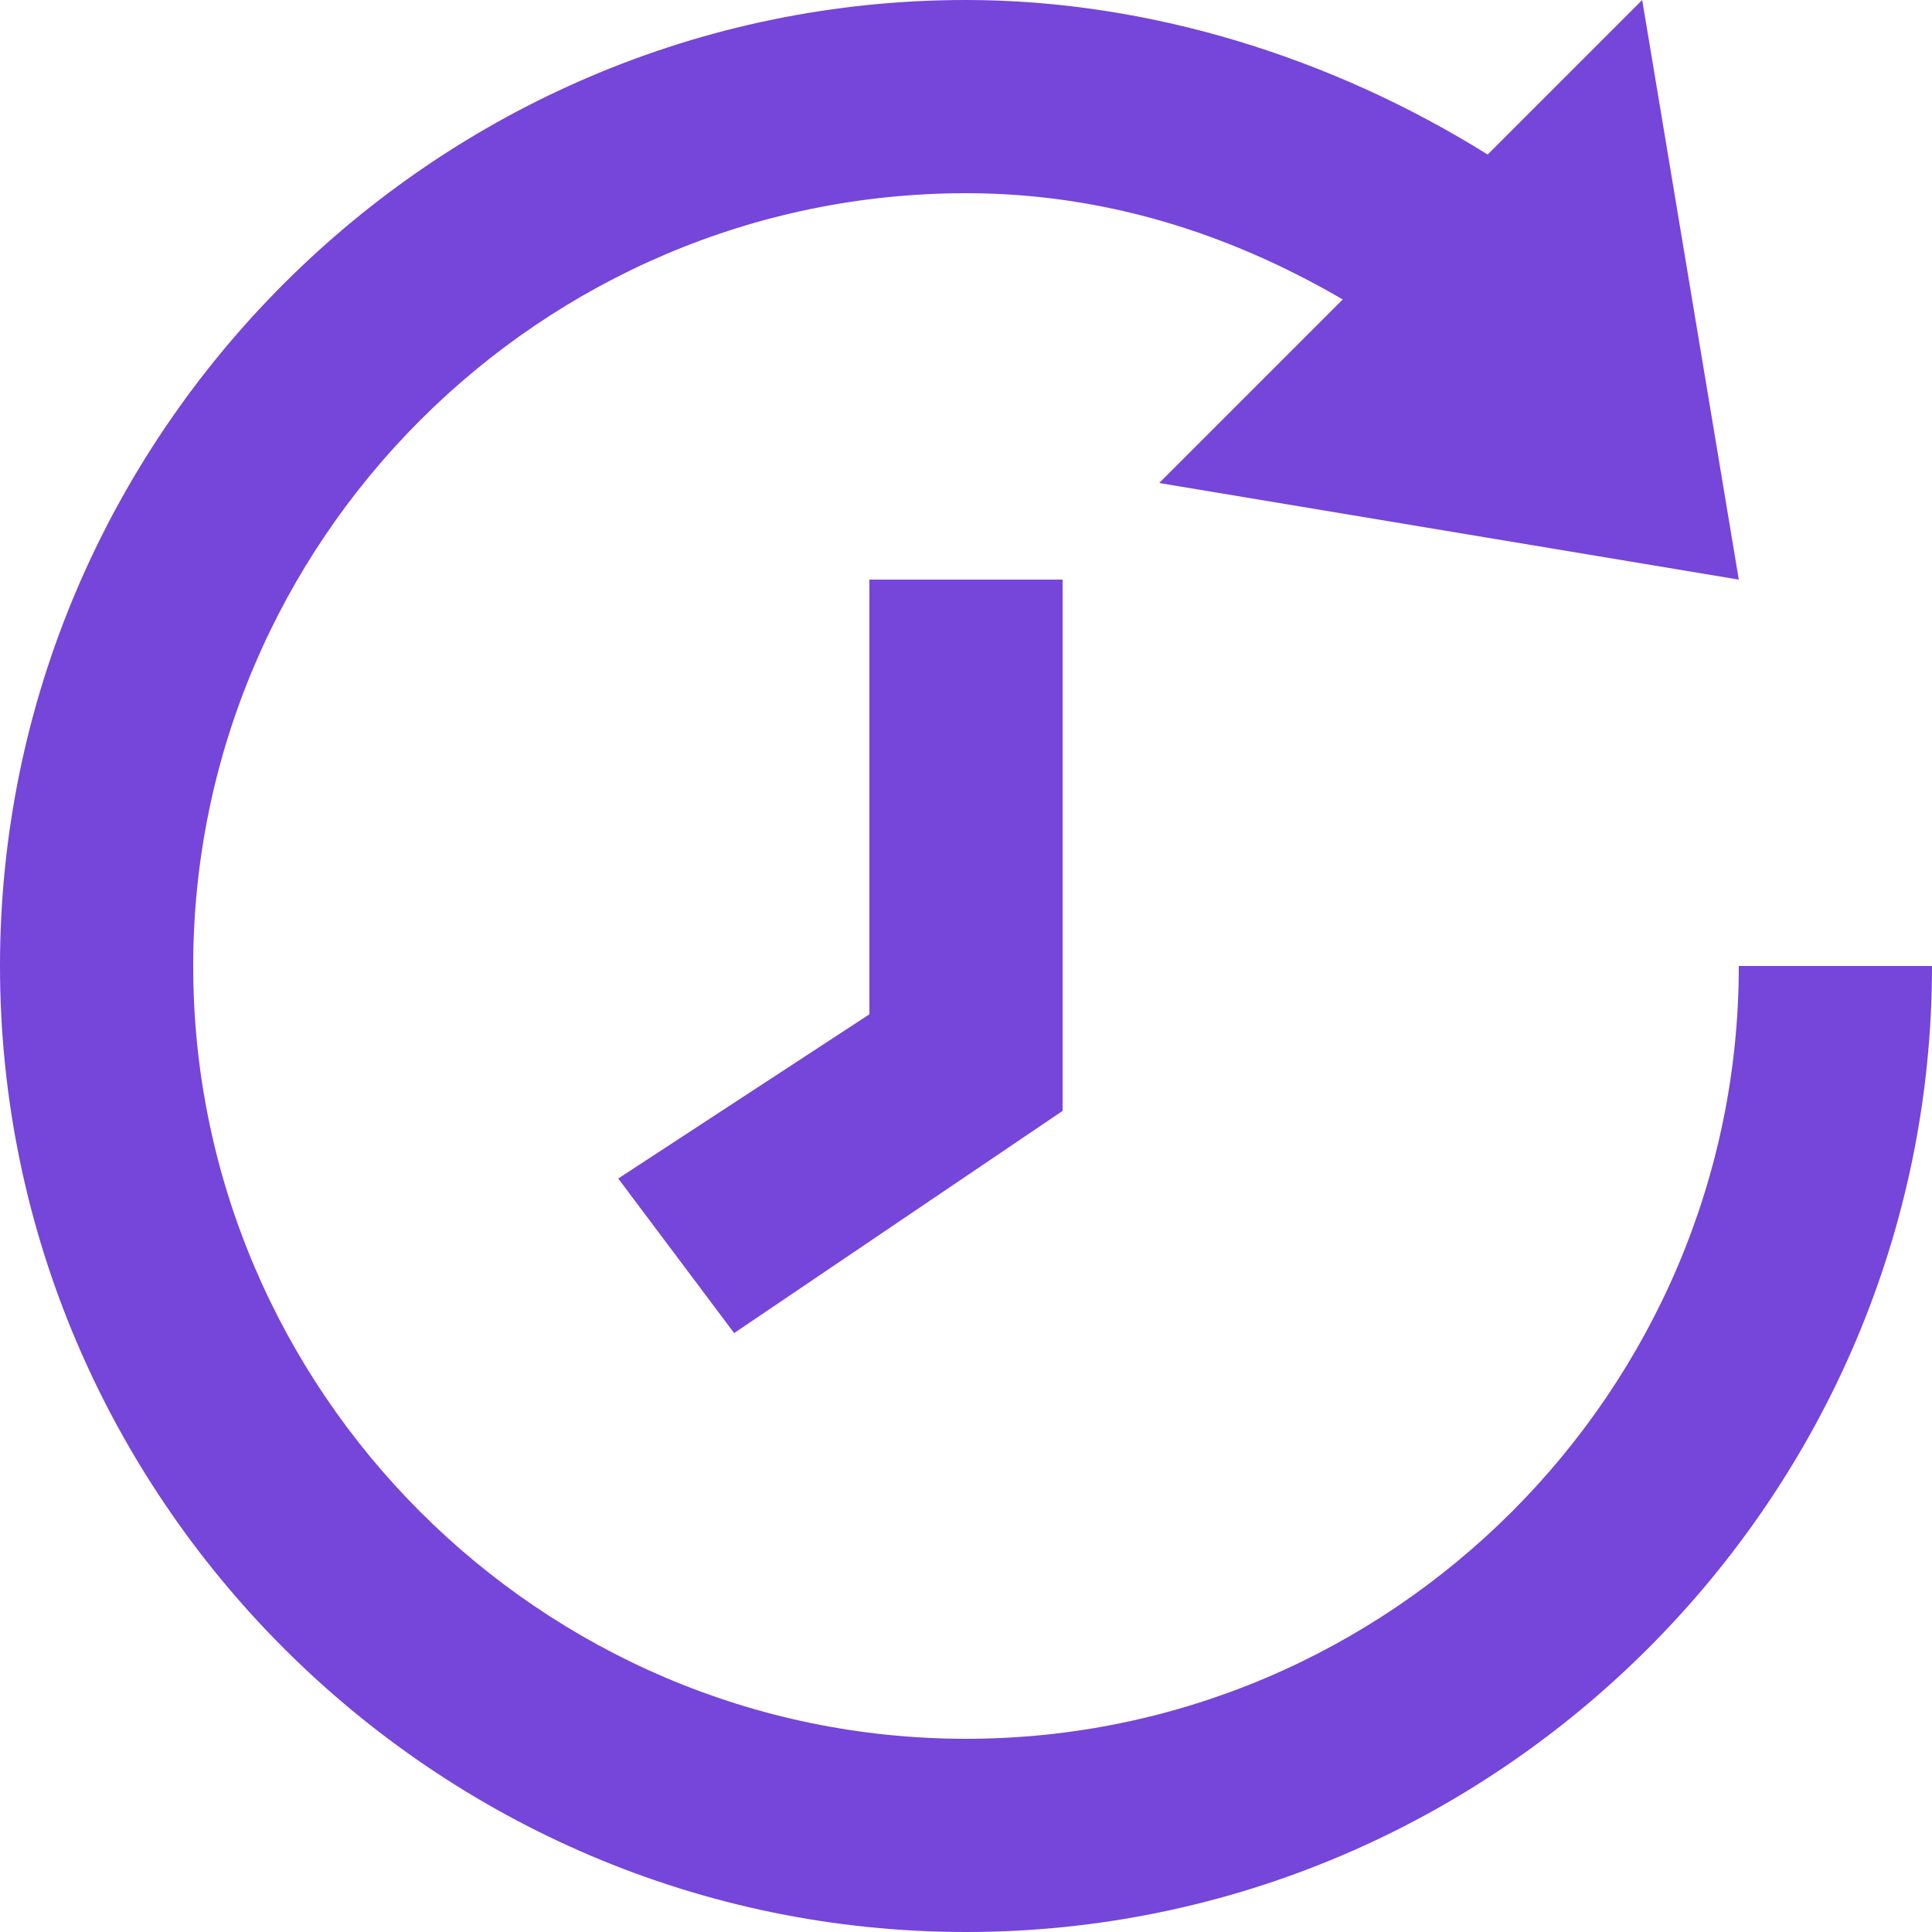
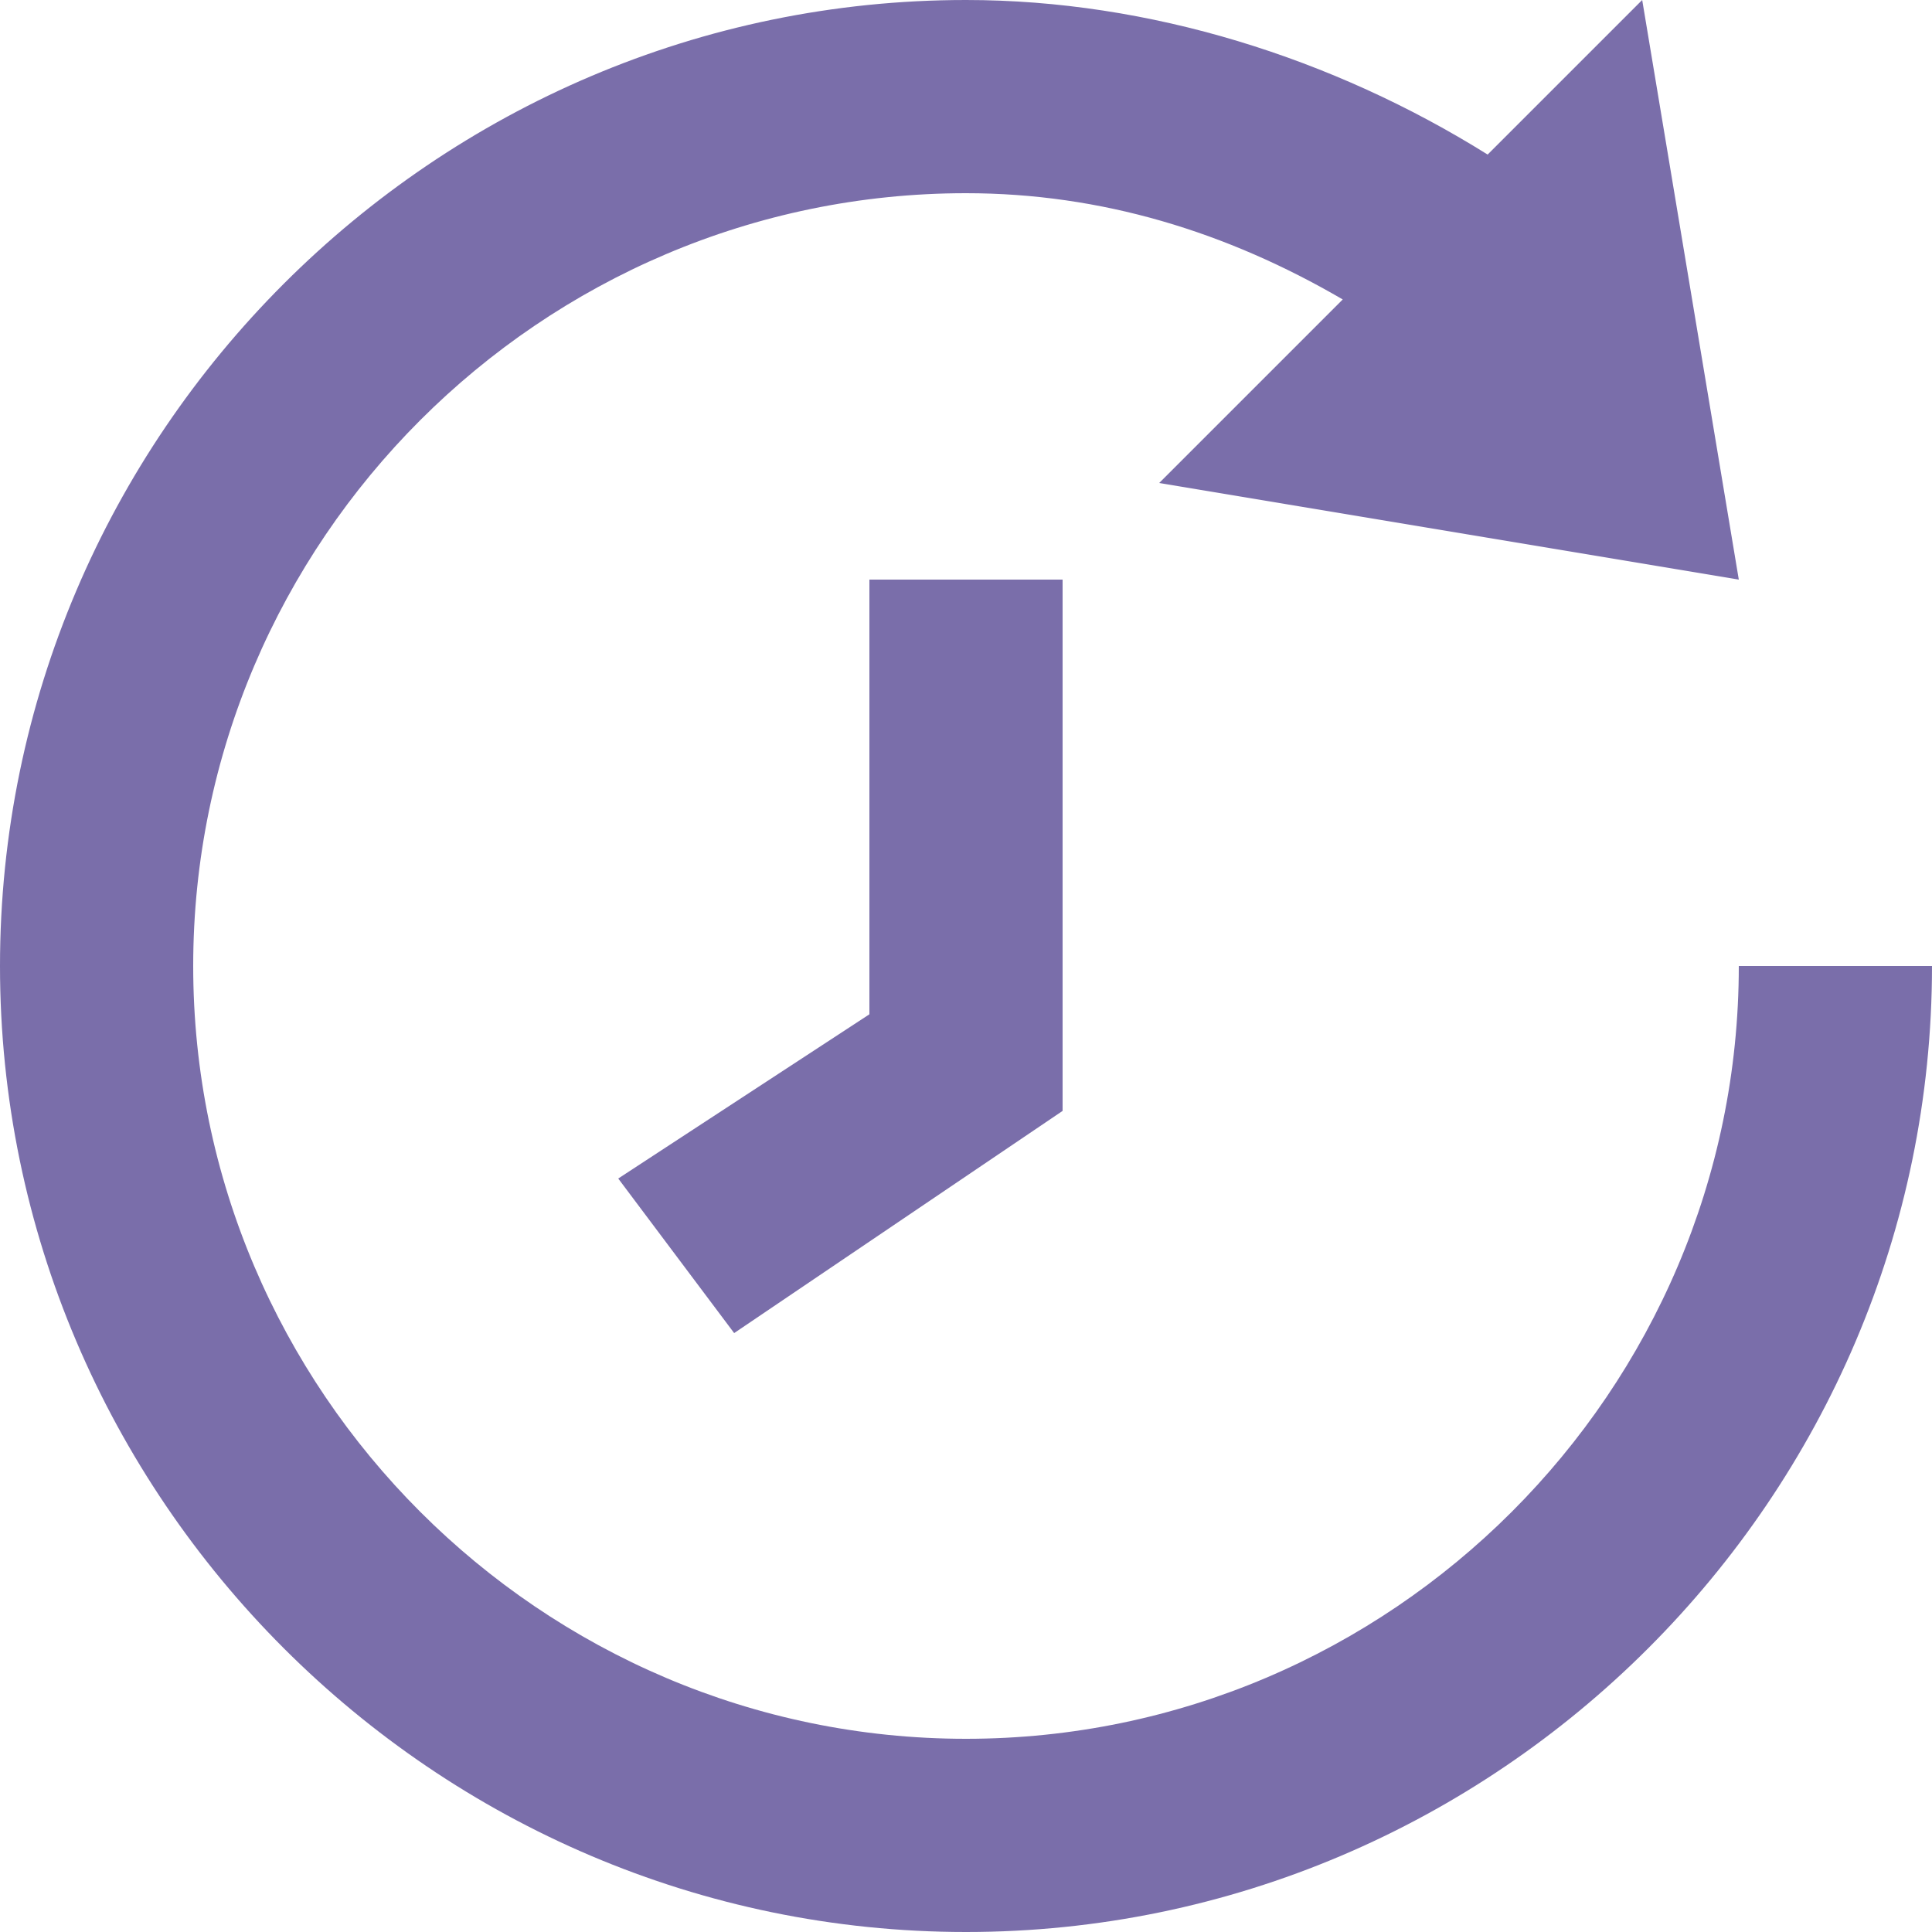
- <svg xmlns="http://www.w3.org/2000/svg" t="1714289468611" class="icon" viewBox="0 0 1024 1024" version="1.1" p-id="84292" width="200" height="200">
-   <path d="M460.8 537.6l-133.12 87.04 61.44 81.92 174.08-117.76V307.2H460.8z" p-id="84293" fill="#7645d9" />
-   <path d="M921.6 512c0 225.28-184.32 409.6-409.6 409.6s-409.6-184.32-409.6-409.6 184.32-409.6 409.6-409.6c71.68 0 138.24 20.48 199.68 56.32L614.4 256l307.2 51.2-51.2-307.2-81.92 81.92C706.56 30.72 609.28 0 512 0 230.4 0 0 230.4 0 512s230.4 512 512 512 512-230.4 512-512h-102.4z" p-id="84294" fill="#7645d9" />
+ <svg xmlns="http://www.w3.org/2000/svg" t="1714959744918" class="icon" viewBox="0 0 1024 1024" version="1.1" p-id="52211" width="200" height="200">
+   <path d="M460.8 537.6l-133.12 87.04 61.44 81.92 174.08-117.76V307.2H460.8z" p-id="52212" fill="#7a6eaa" />
+   <path d="M921.6 512c0 225.28-184.32 409.6-409.6 409.6s-409.6-184.32-409.6-409.6 184.32-409.6 409.6-409.6c71.68 0 138.24 20.48 199.68 56.32L614.4 256l307.2 51.2-51.2-307.2-81.92 81.92C706.56 30.72 609.28 0 512 0 230.4 0 0 230.4 0 512s230.4 512 512 512 512-230.4 512-512h-102.4z" p-id="52213" fill="#7a6eaa" />
</svg>
